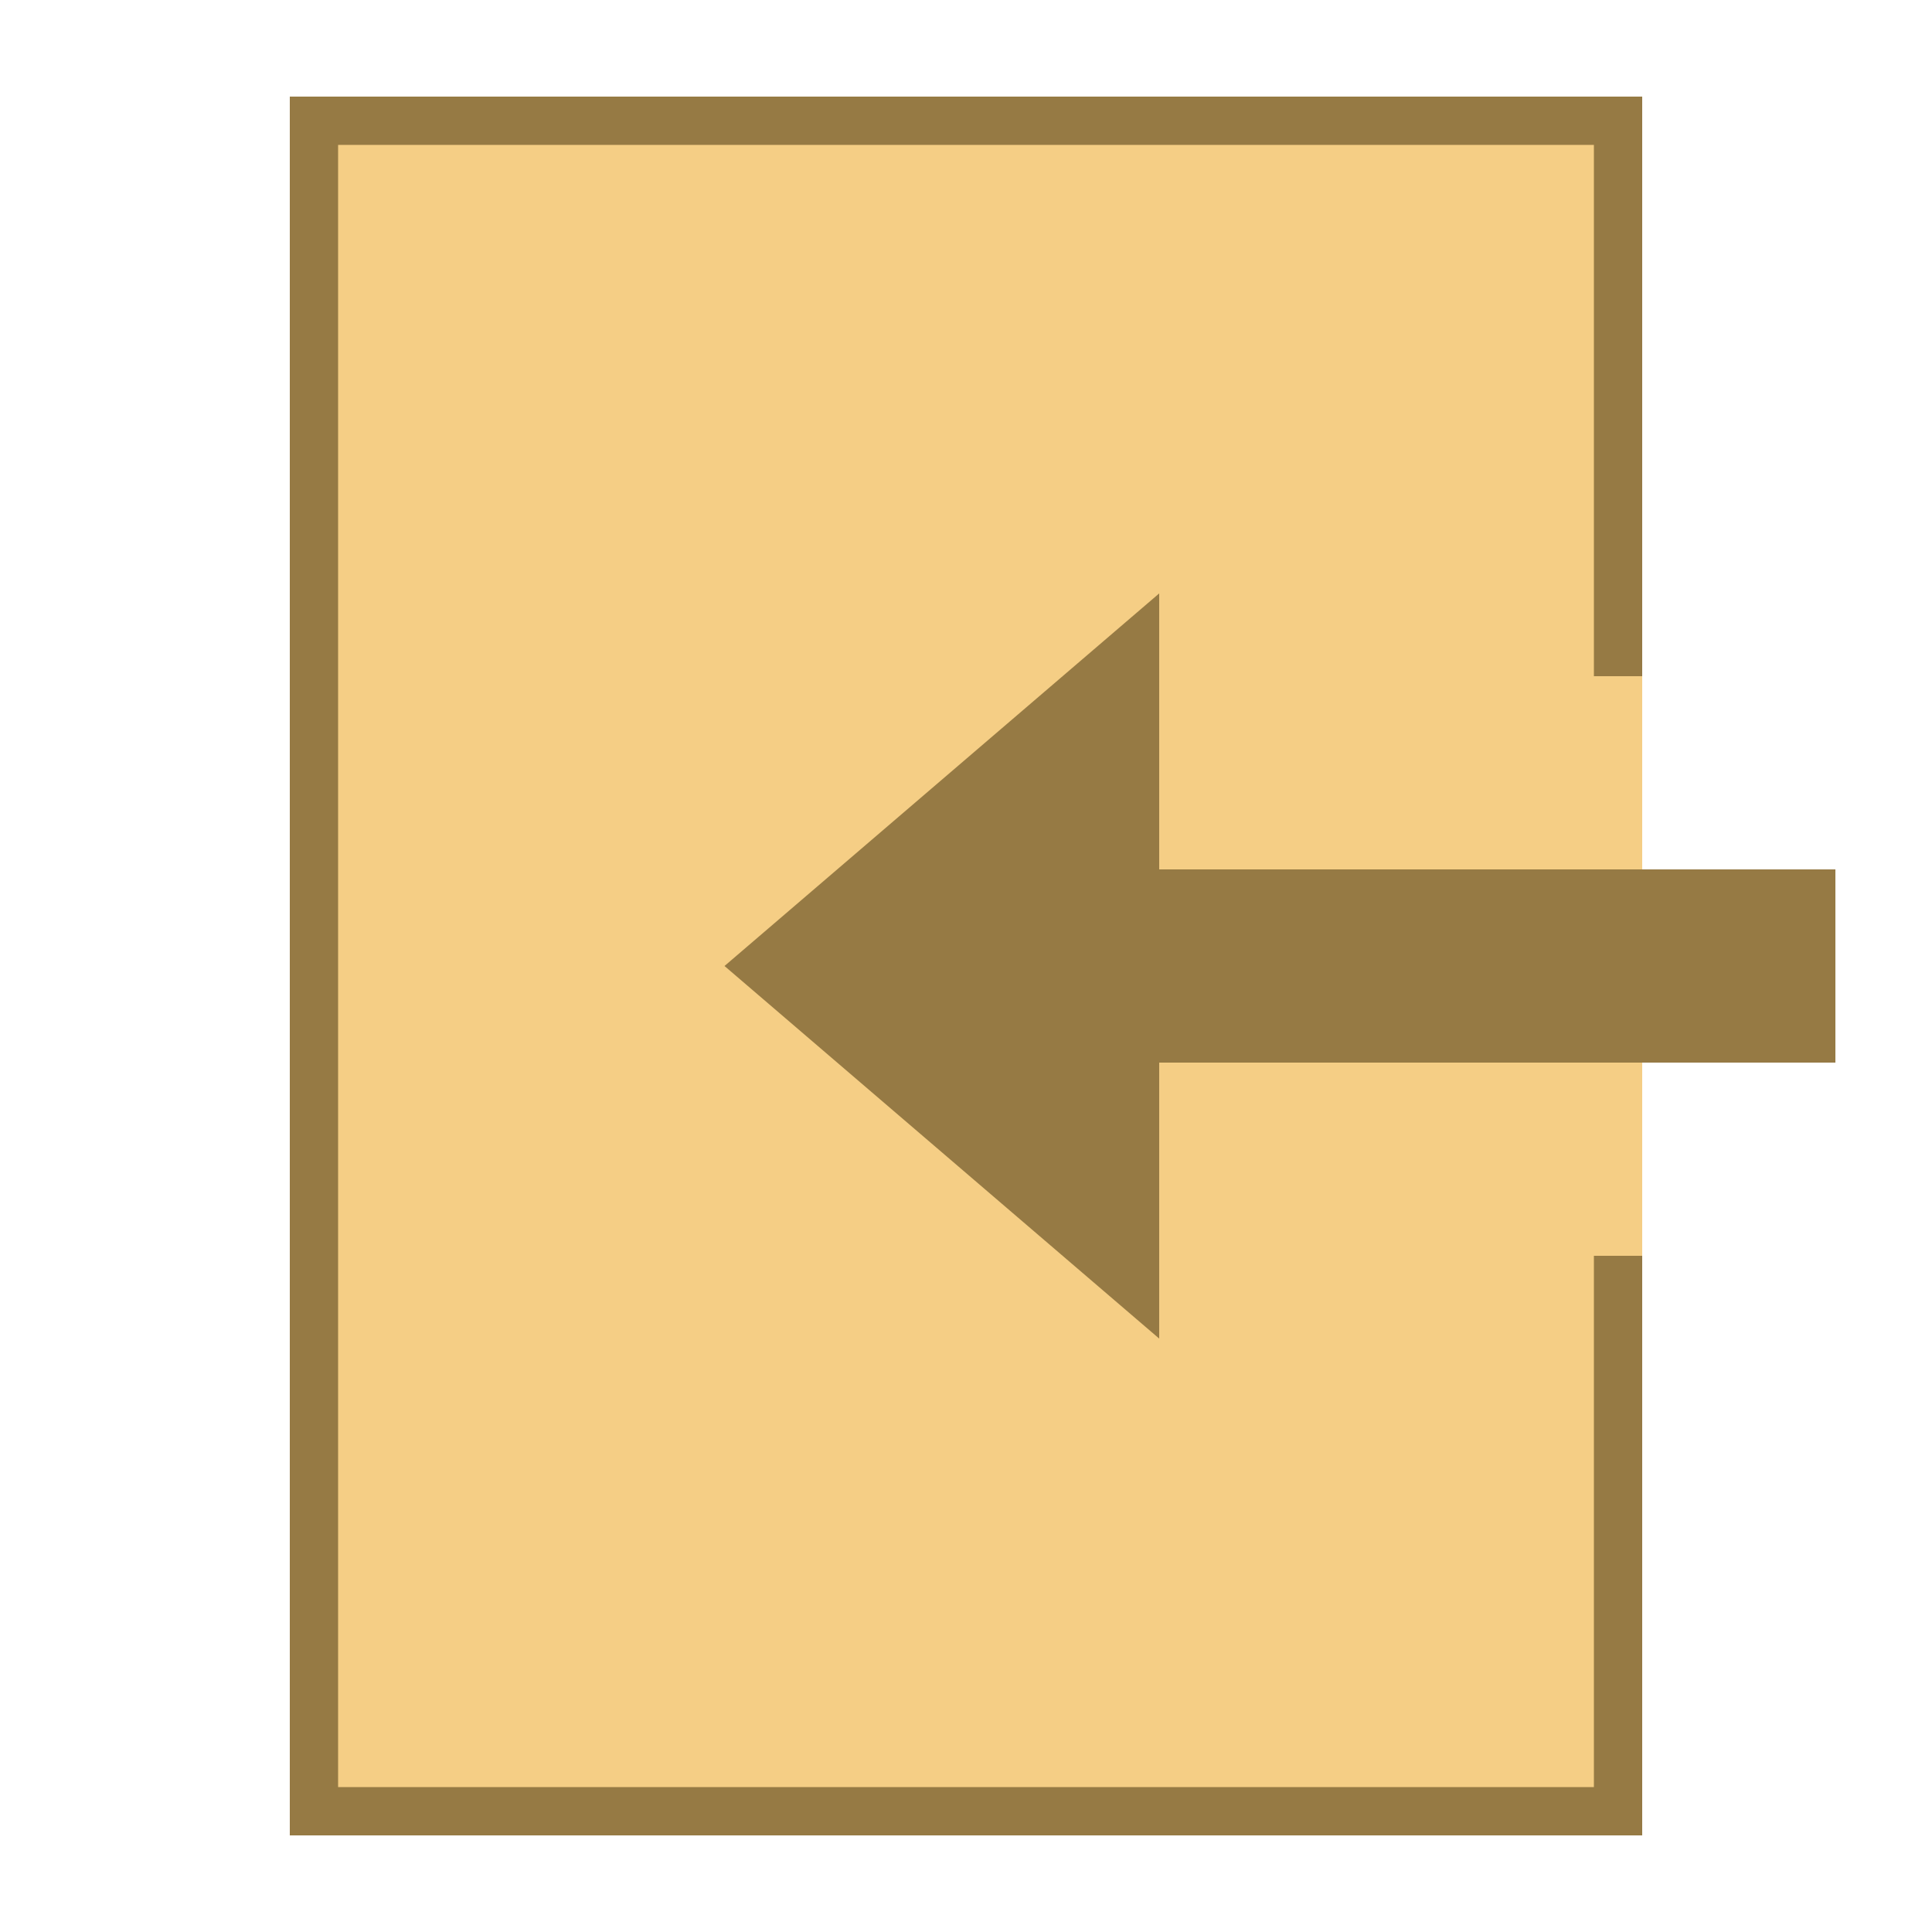
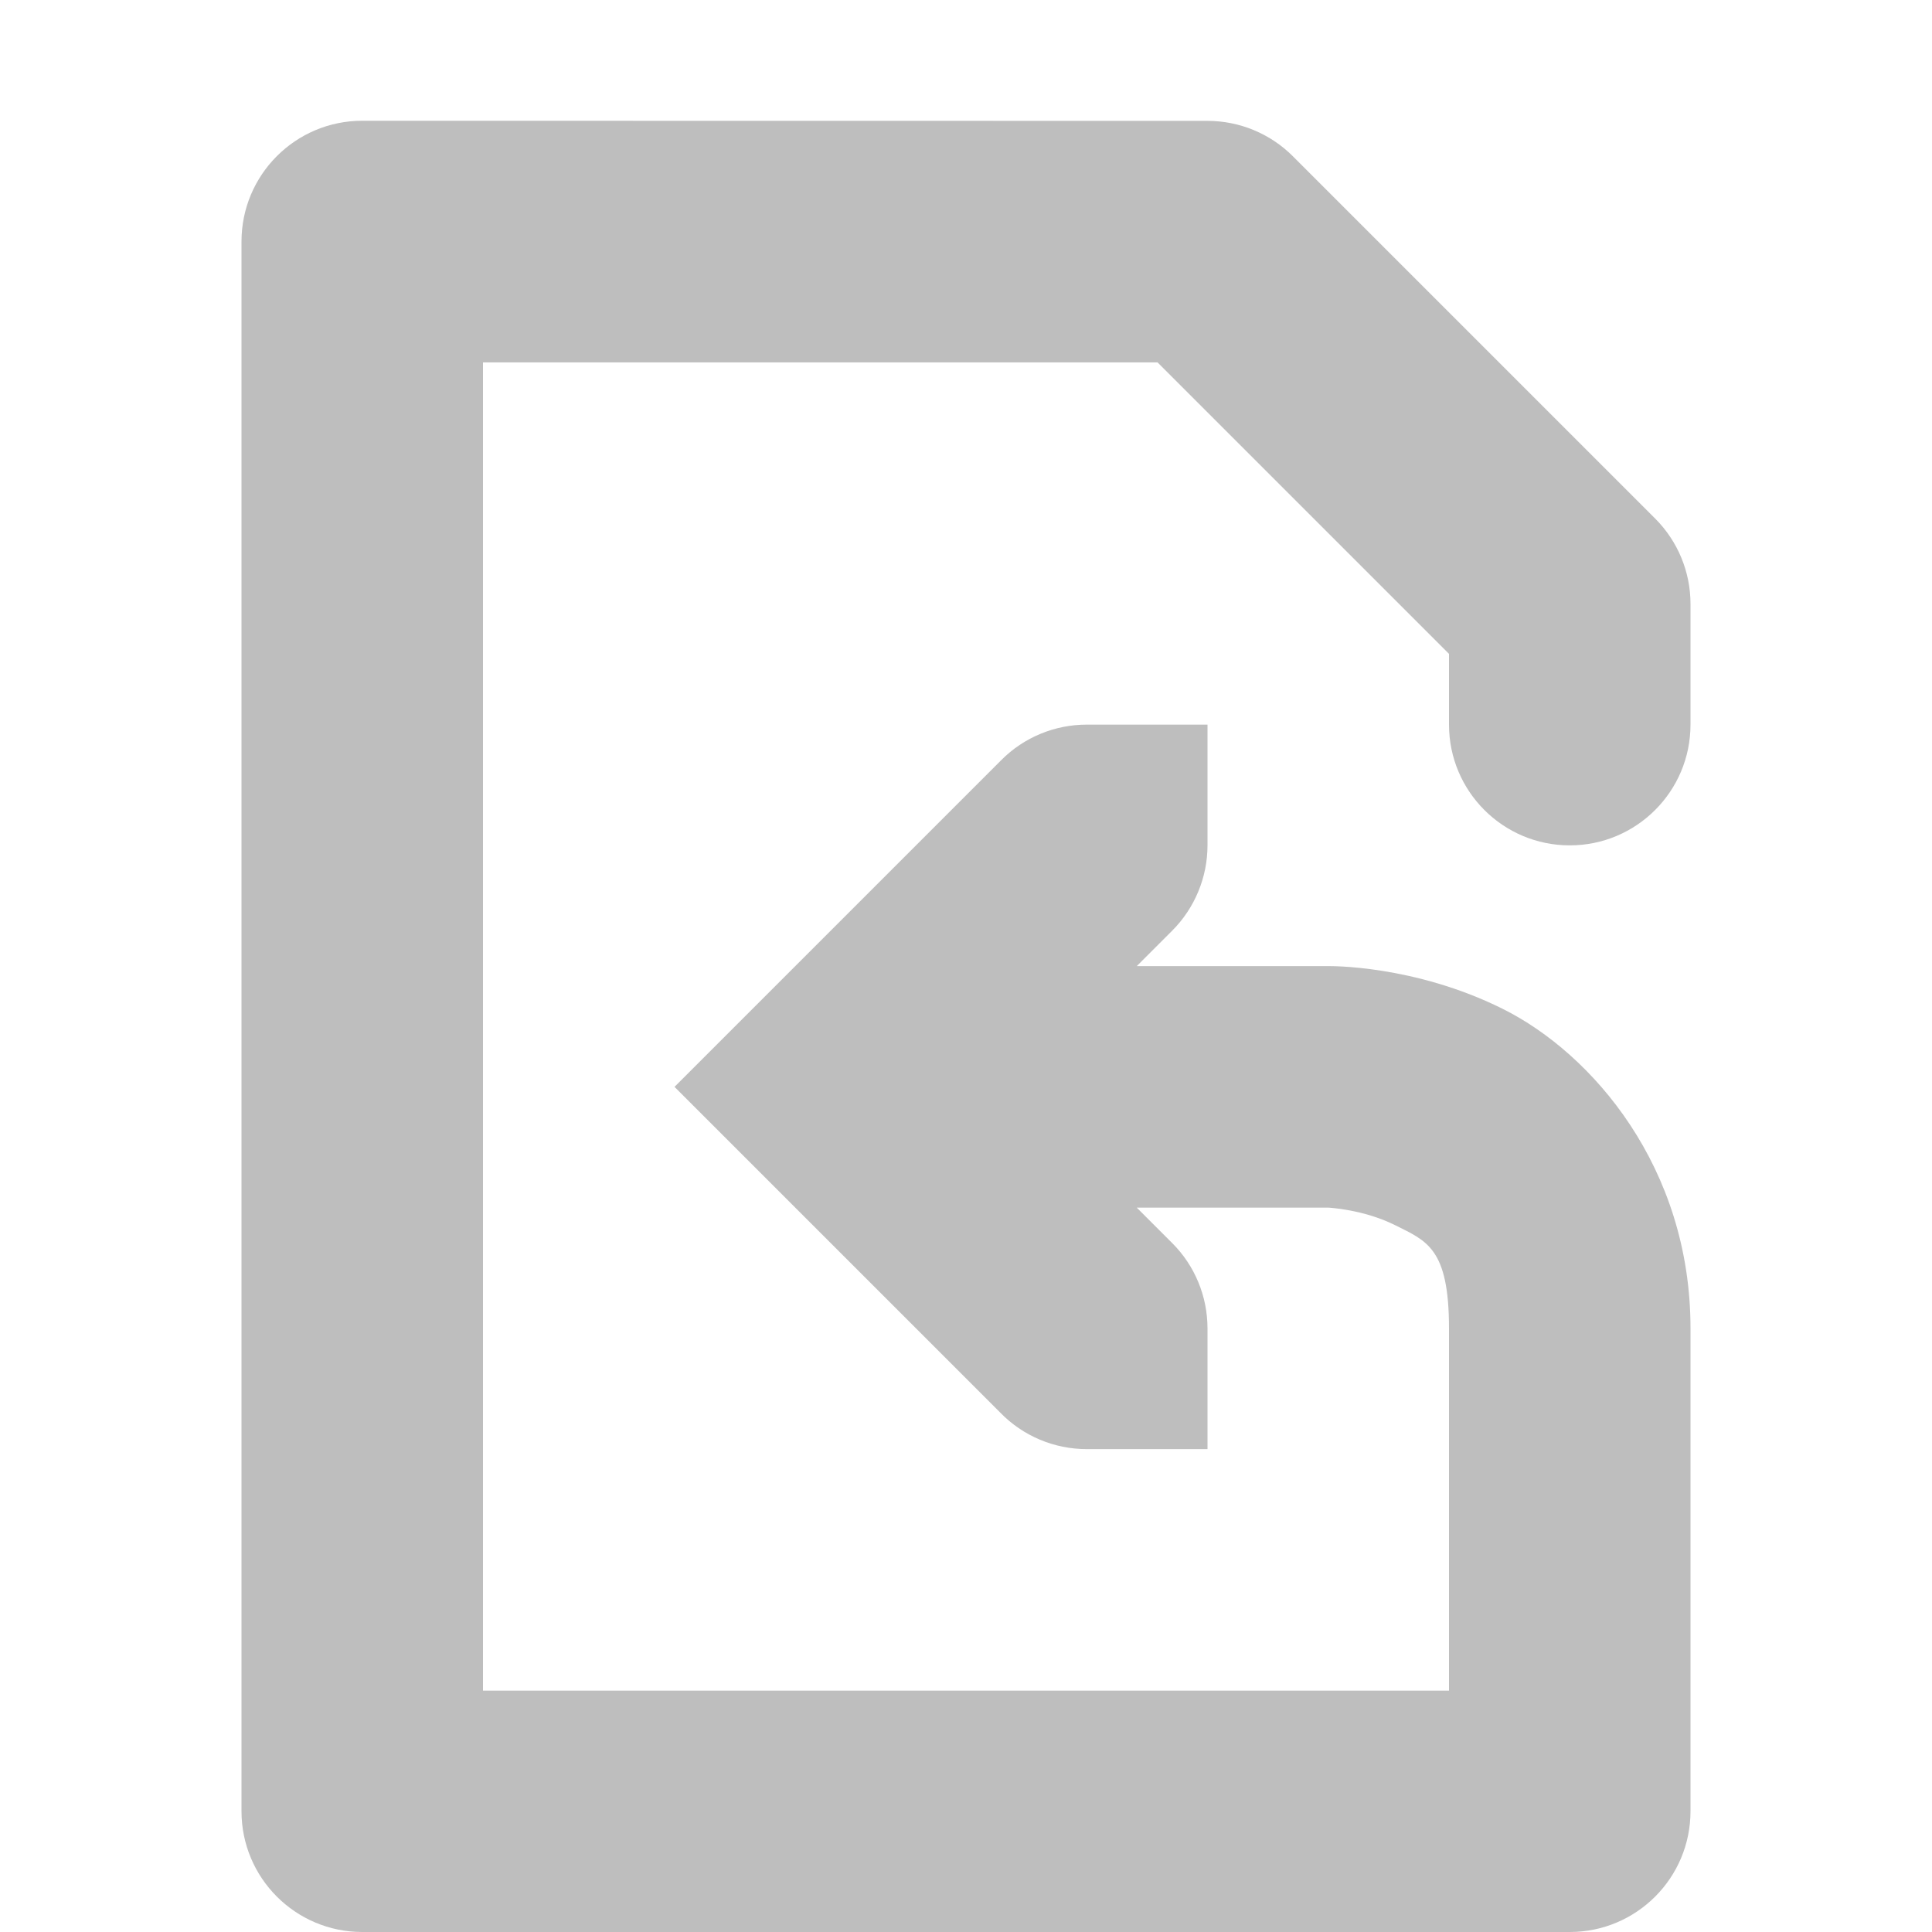
- <svg xmlns="http://www.w3.org/2000/svg" version="1.1" id="Layer_1" x="0px" y="0px" viewBox="0 0 40 40" style="enable-background:new 0 0 40 40;" xml:space="preserve">
-   <g>
-     <rect x="6.5" y="2.5" style="fill:#F5CE85;" width="27" height="35" />
-     <g>
-       <path style="fill:#967A44;" d="M33,3v34H7V3H33 M34,2H6v36h28V2L34,2z" />
-     </g>
-   </g>
-   <rect x="31" y="14" style="fill:#F5CE85;" width="3" height="12" />
-   <g>
-     <rect x="22" y="18" style="fill:#967A44;" width="16" height="4" />
-   </g>
-   <g>
-     <polygon style="fill:#967A44;" points="15,20 24,27.714 24,12.286  " />
+ <svg xmlns="http://www.w3.org/2000/svg" id="svg7384" width="16" height="16" version="1.1" viewBox="0 0 16 16">
+   <g id="layer12" transform="translate(-361 -807)">
+     <path id="path9737" d="m364 808a1 1 0 0 0-1 1v13a1 1 0 0 0 1 1h10a1 1 0 0 0 1-1v-4c0-1.333-0.814-2.275-1.553-2.644-0.739-0.369-1.447-0.355-1.447-0.355h-1.586l0.283-0.283c3e-3 -3e-3 7e-3 -6e-3 0.01-0.01 0.187-0.187 0.293-0.442 0.293-0.707v-1h-1c-0.265 4e-5 -0.52 0.105-0.707 0.293l-2.707 2.707 2.697 2.697c0.188 0.194 0.447 0.303 0.717 0.303h1v-1c-4e-5 -0.265-0.105-0.52-0.293-0.707l-0.293-0.293h1.586s0.291 0.014 0.553 0.145c0.261 0.131 0.447 0.189 0.447 0.855v3h-8v-11h5.586l2.414 2.414v0.586a1 1 0 1 0 2 0v-1a1 1 0 0 0-0.293-0.707l-3-3a1 1 0 0 0-0.707-0.293z" style="color-rendering:auto;color:#000000;dominant-baseline:auto;fill-rule:evenodd;fill:#bebebe;font-feature-settings:normal;font-variant-alternates:normal;font-variant-caps:normal;font-variant-ligatures:normal;font-variant-numeric:normal;font-variant-position:normal;image-rendering:auto;isolation:auto;mix-blend-mode:normal;shape-padding:0;shape-rendering:auto;solid-color:#000000;text-decoration-color:#000000;text-decoration-line:none;text-decoration-style:solid;text-indent:0;text-orientation:mixed;text-transform:none;white-space:normal" />
  </g>
</svg>
